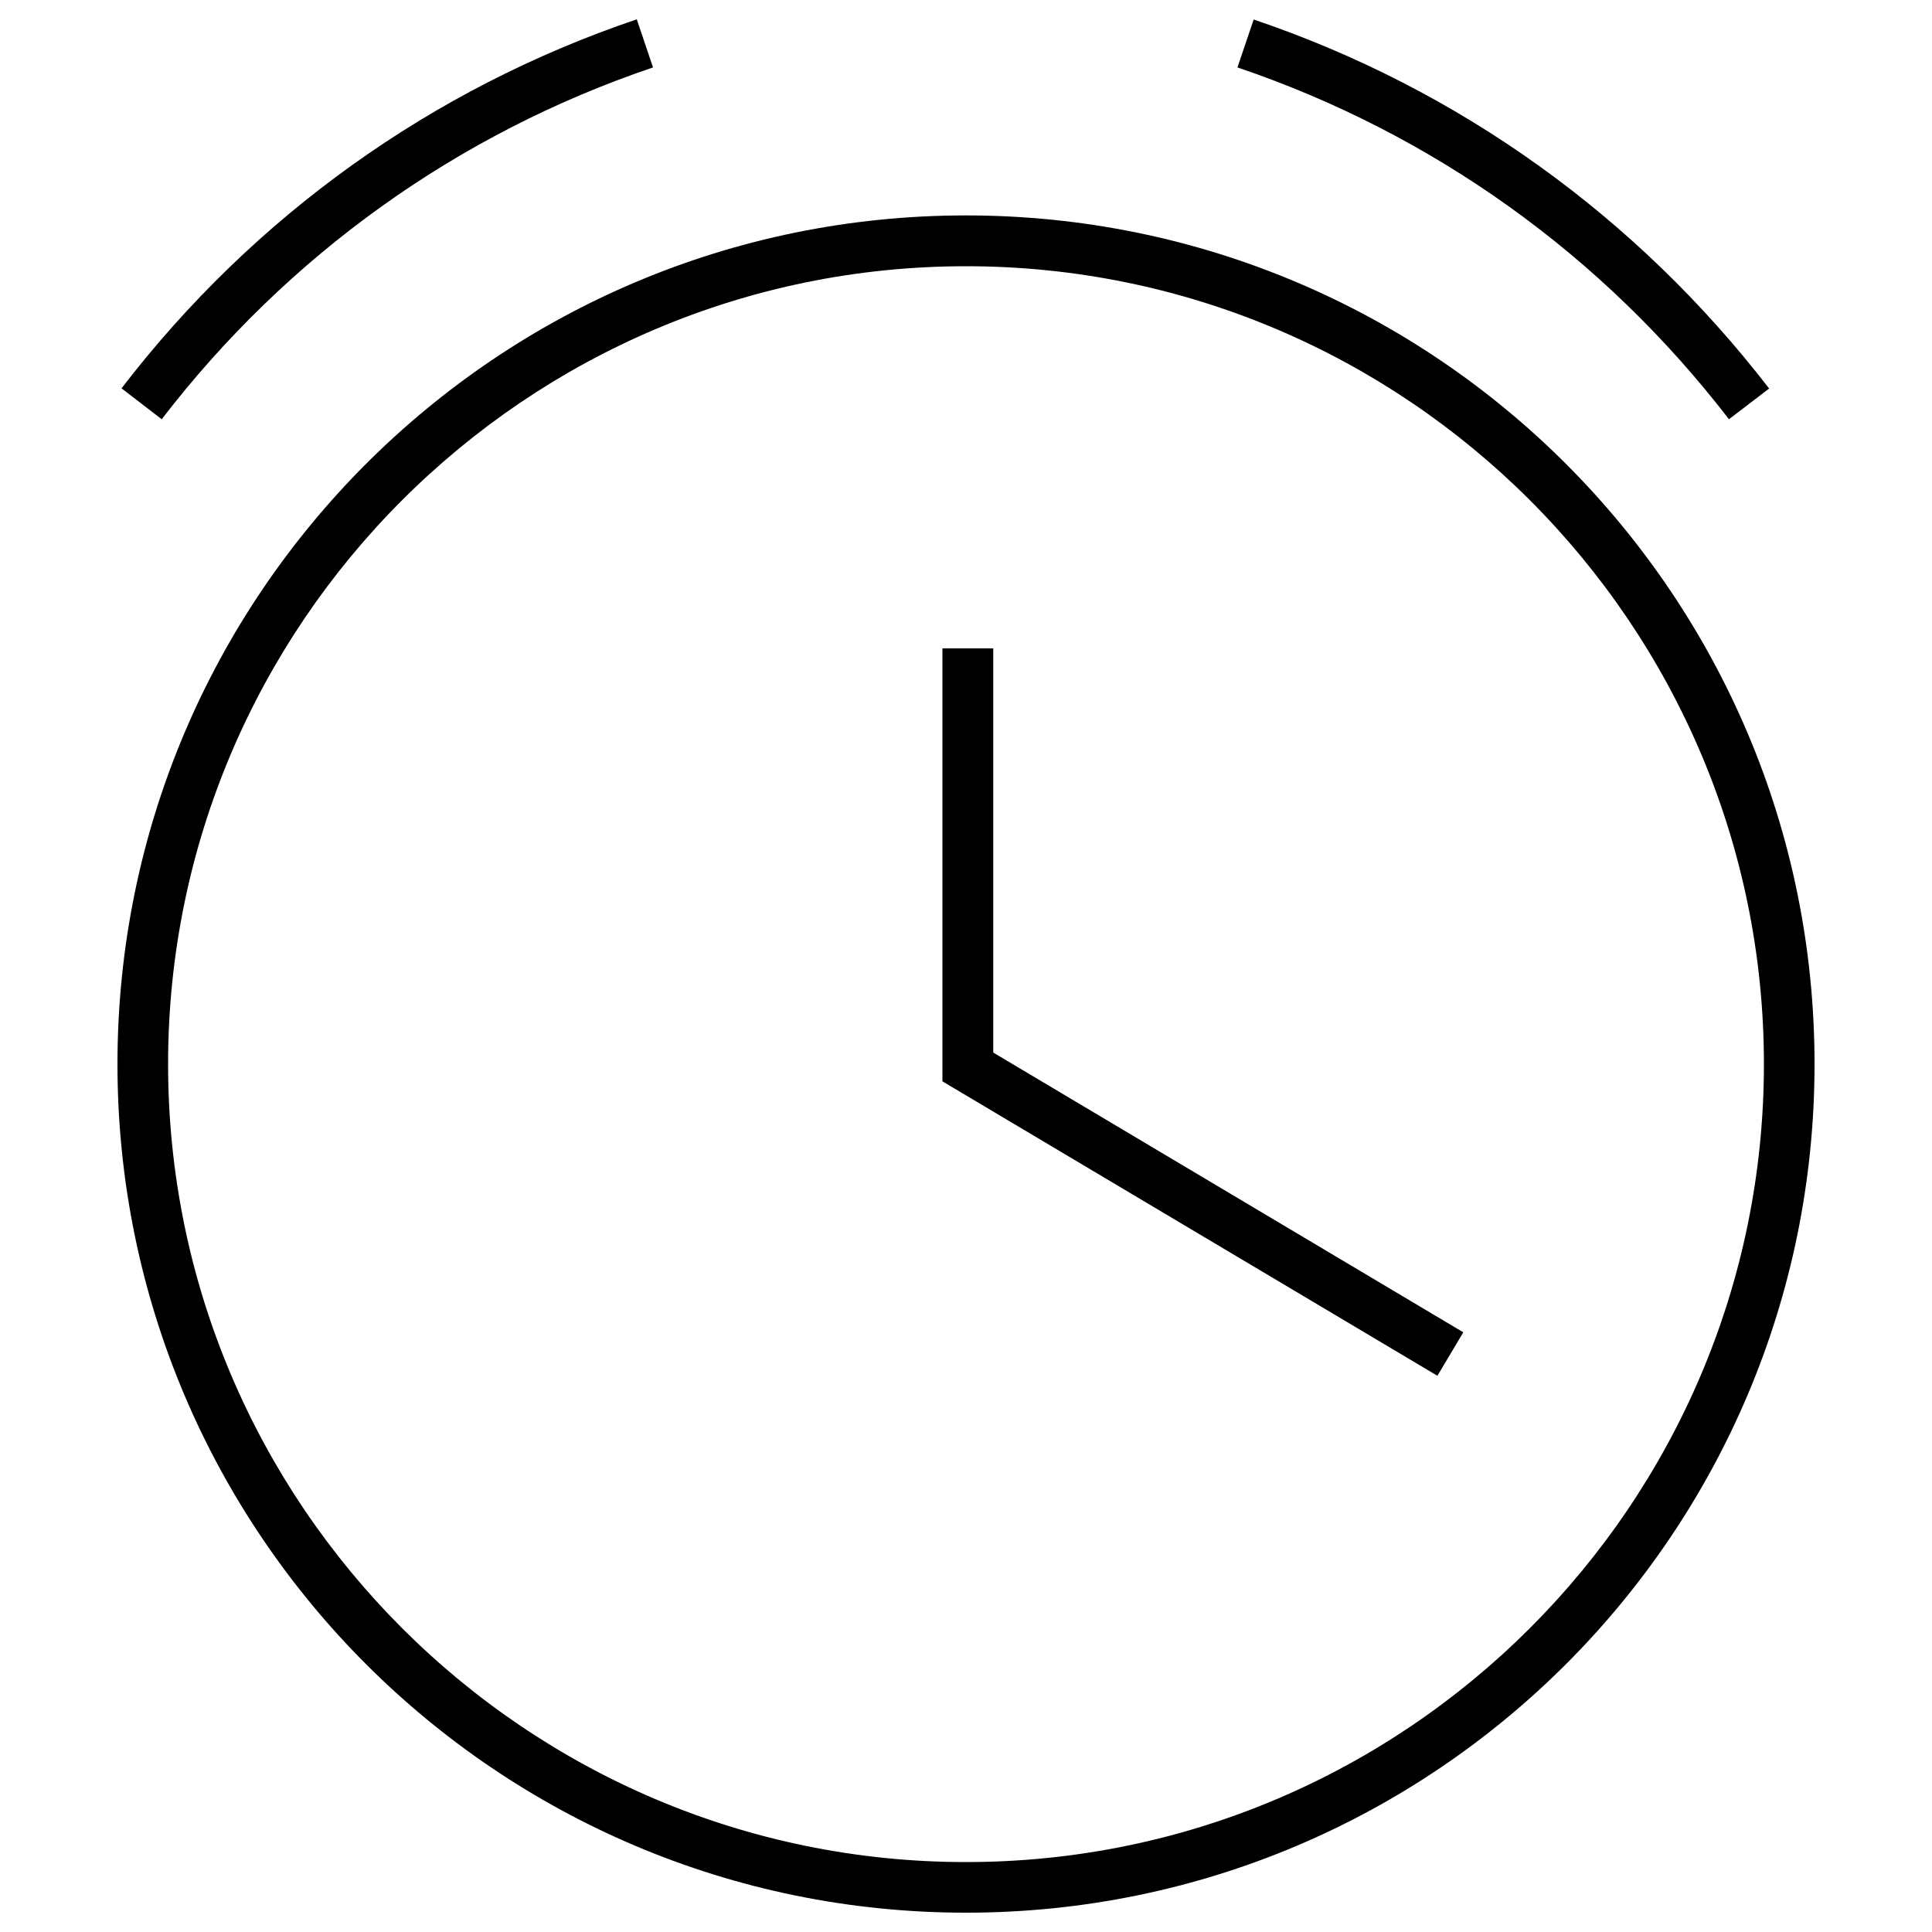
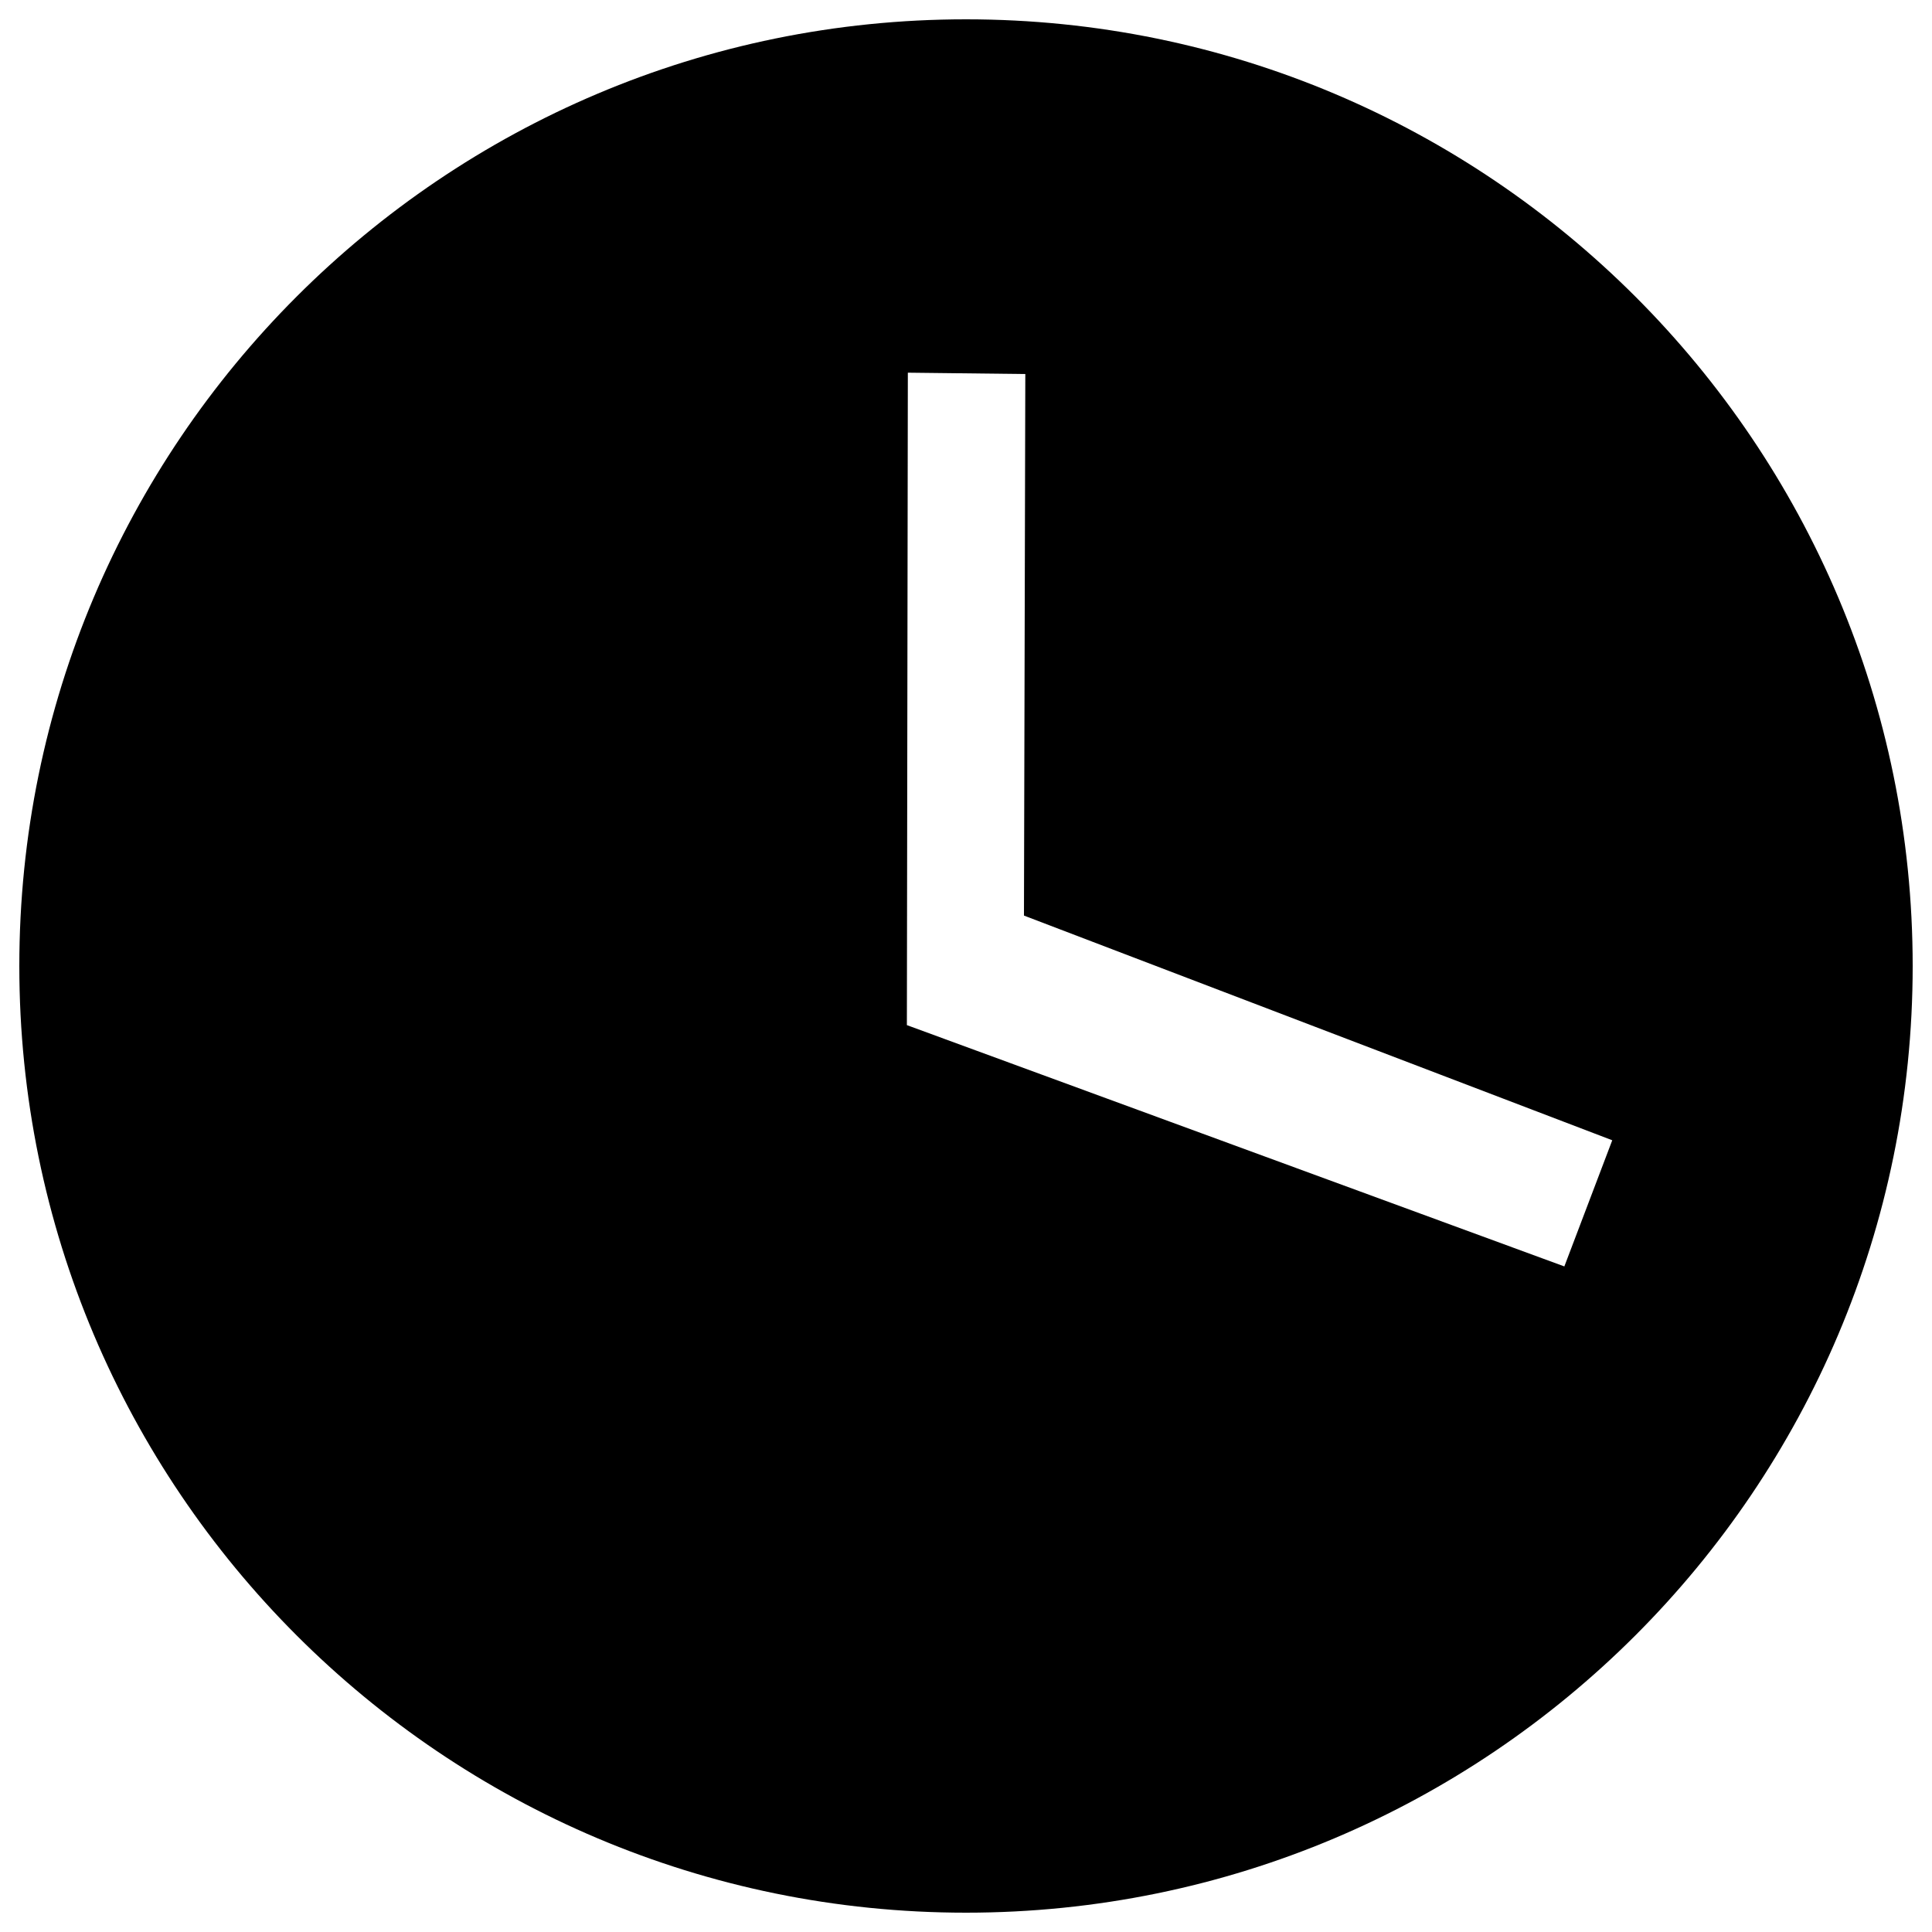
<svg xmlns="http://www.w3.org/2000/svg" version="1.1" x="0px" y="0px" viewBox="0 0 1000 1000" enable-background="new 0 0 1000 1000" xml:space="preserve">
  <g>
-     <path d="M500,137.8c227.7,0,413,185.3,413,413c0,227.7-185.2,413-413,413c-227.7,0-413-185.2-413-413C87,323.1,272.3,137.8,500,137.8 M500,111.5c-242.6,0-439.2,196.6-439.2,439.3C60.8,793.3,257.4,990,500,990c242.6,0,439.2-196.7,439.2-439.2C939.2,308.1,742.6,111.5,500,111.5L500,111.5z" />
-     <path d="M83.7,217l-20.8-16c68.4-89.1,160.6-155.1,266.7-191l8.4,24.9C236.9,69.1,148.9,132.1,83.7,217z" />
-     <path d="M894.9,217C829.5,132,741.5,69.1,640.5,34.9l8.4-24.8c105.9,35.8,198.1,101.9,266.8,191L894.9,217z" />
-     <path d="M744,712.1L487.8,559.7V335.6h26.3v209.2l243.3,144.8L744,712.1z" />
+     <path d="M469.9,192.9l60.8,0.7l-0.7,280.3l304.5,116.3l-24.8,65.3L469.4,530.6L469.9,192.9z M10,500c0,270.6,219.4,490,490,490c270.6,0,490-219.4,490-490c0-270.6-219.4-490-490-490C229.4,10,10,229.4,10,500z" />
  </g>
</svg>
